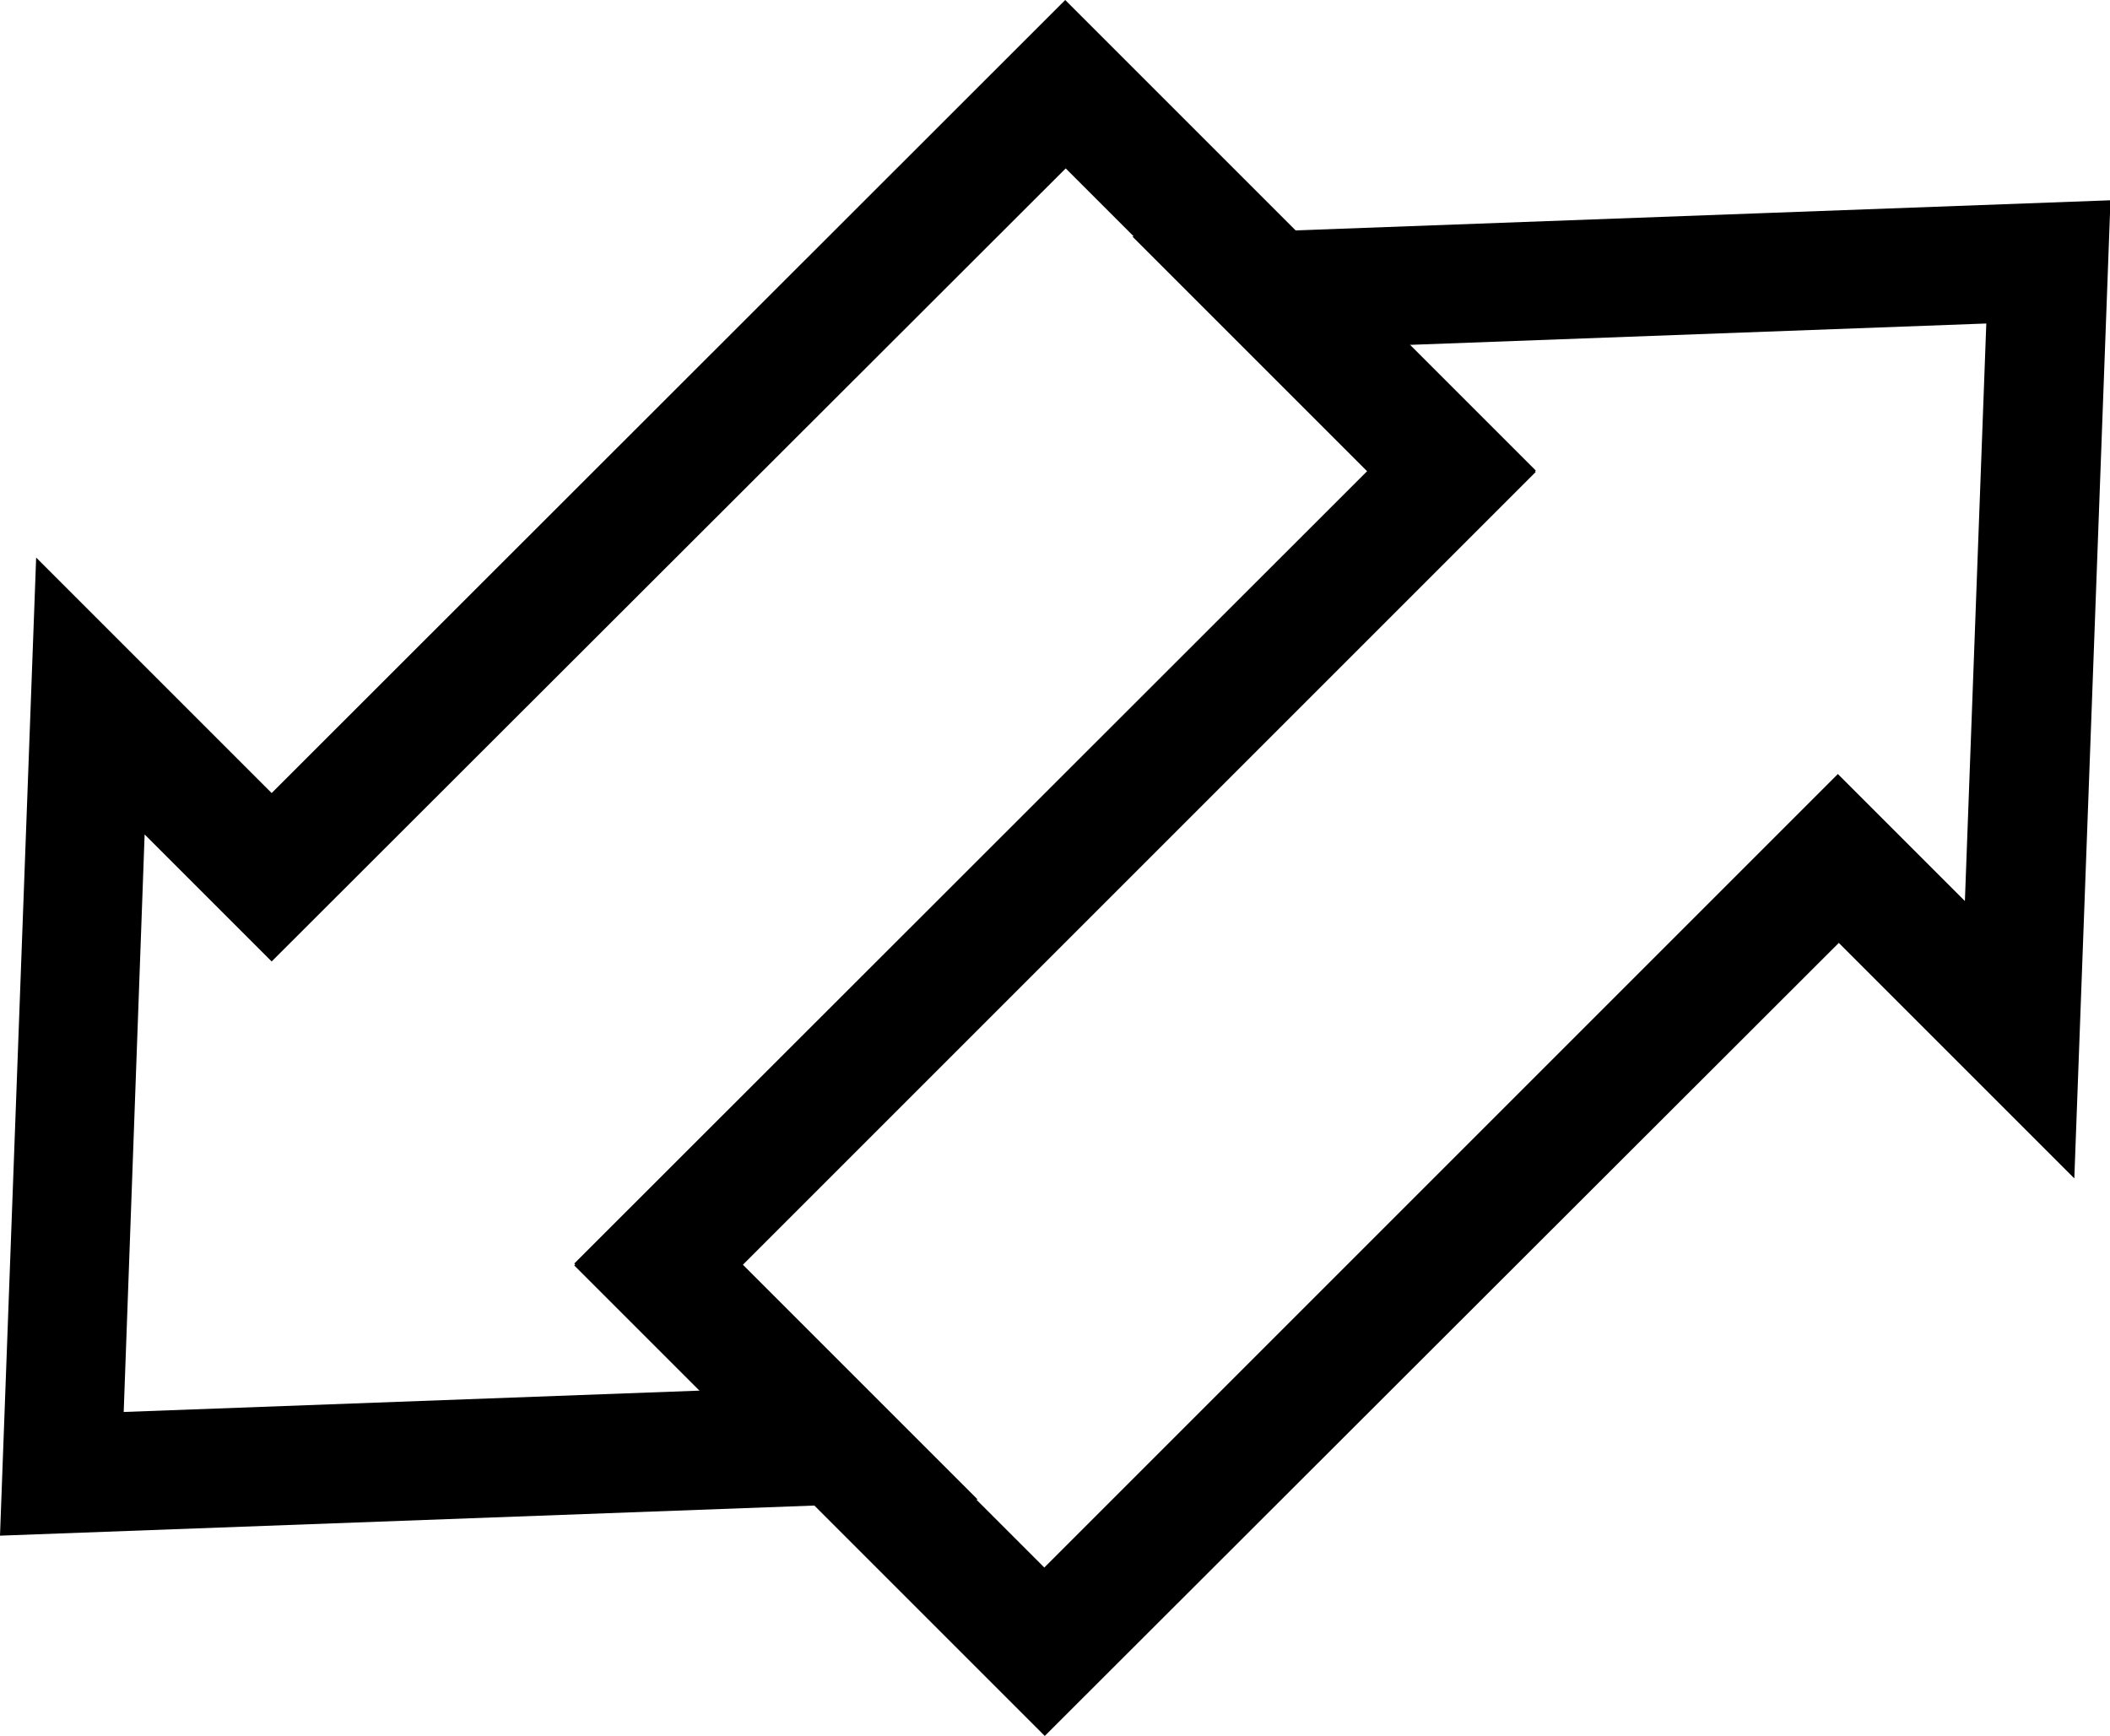
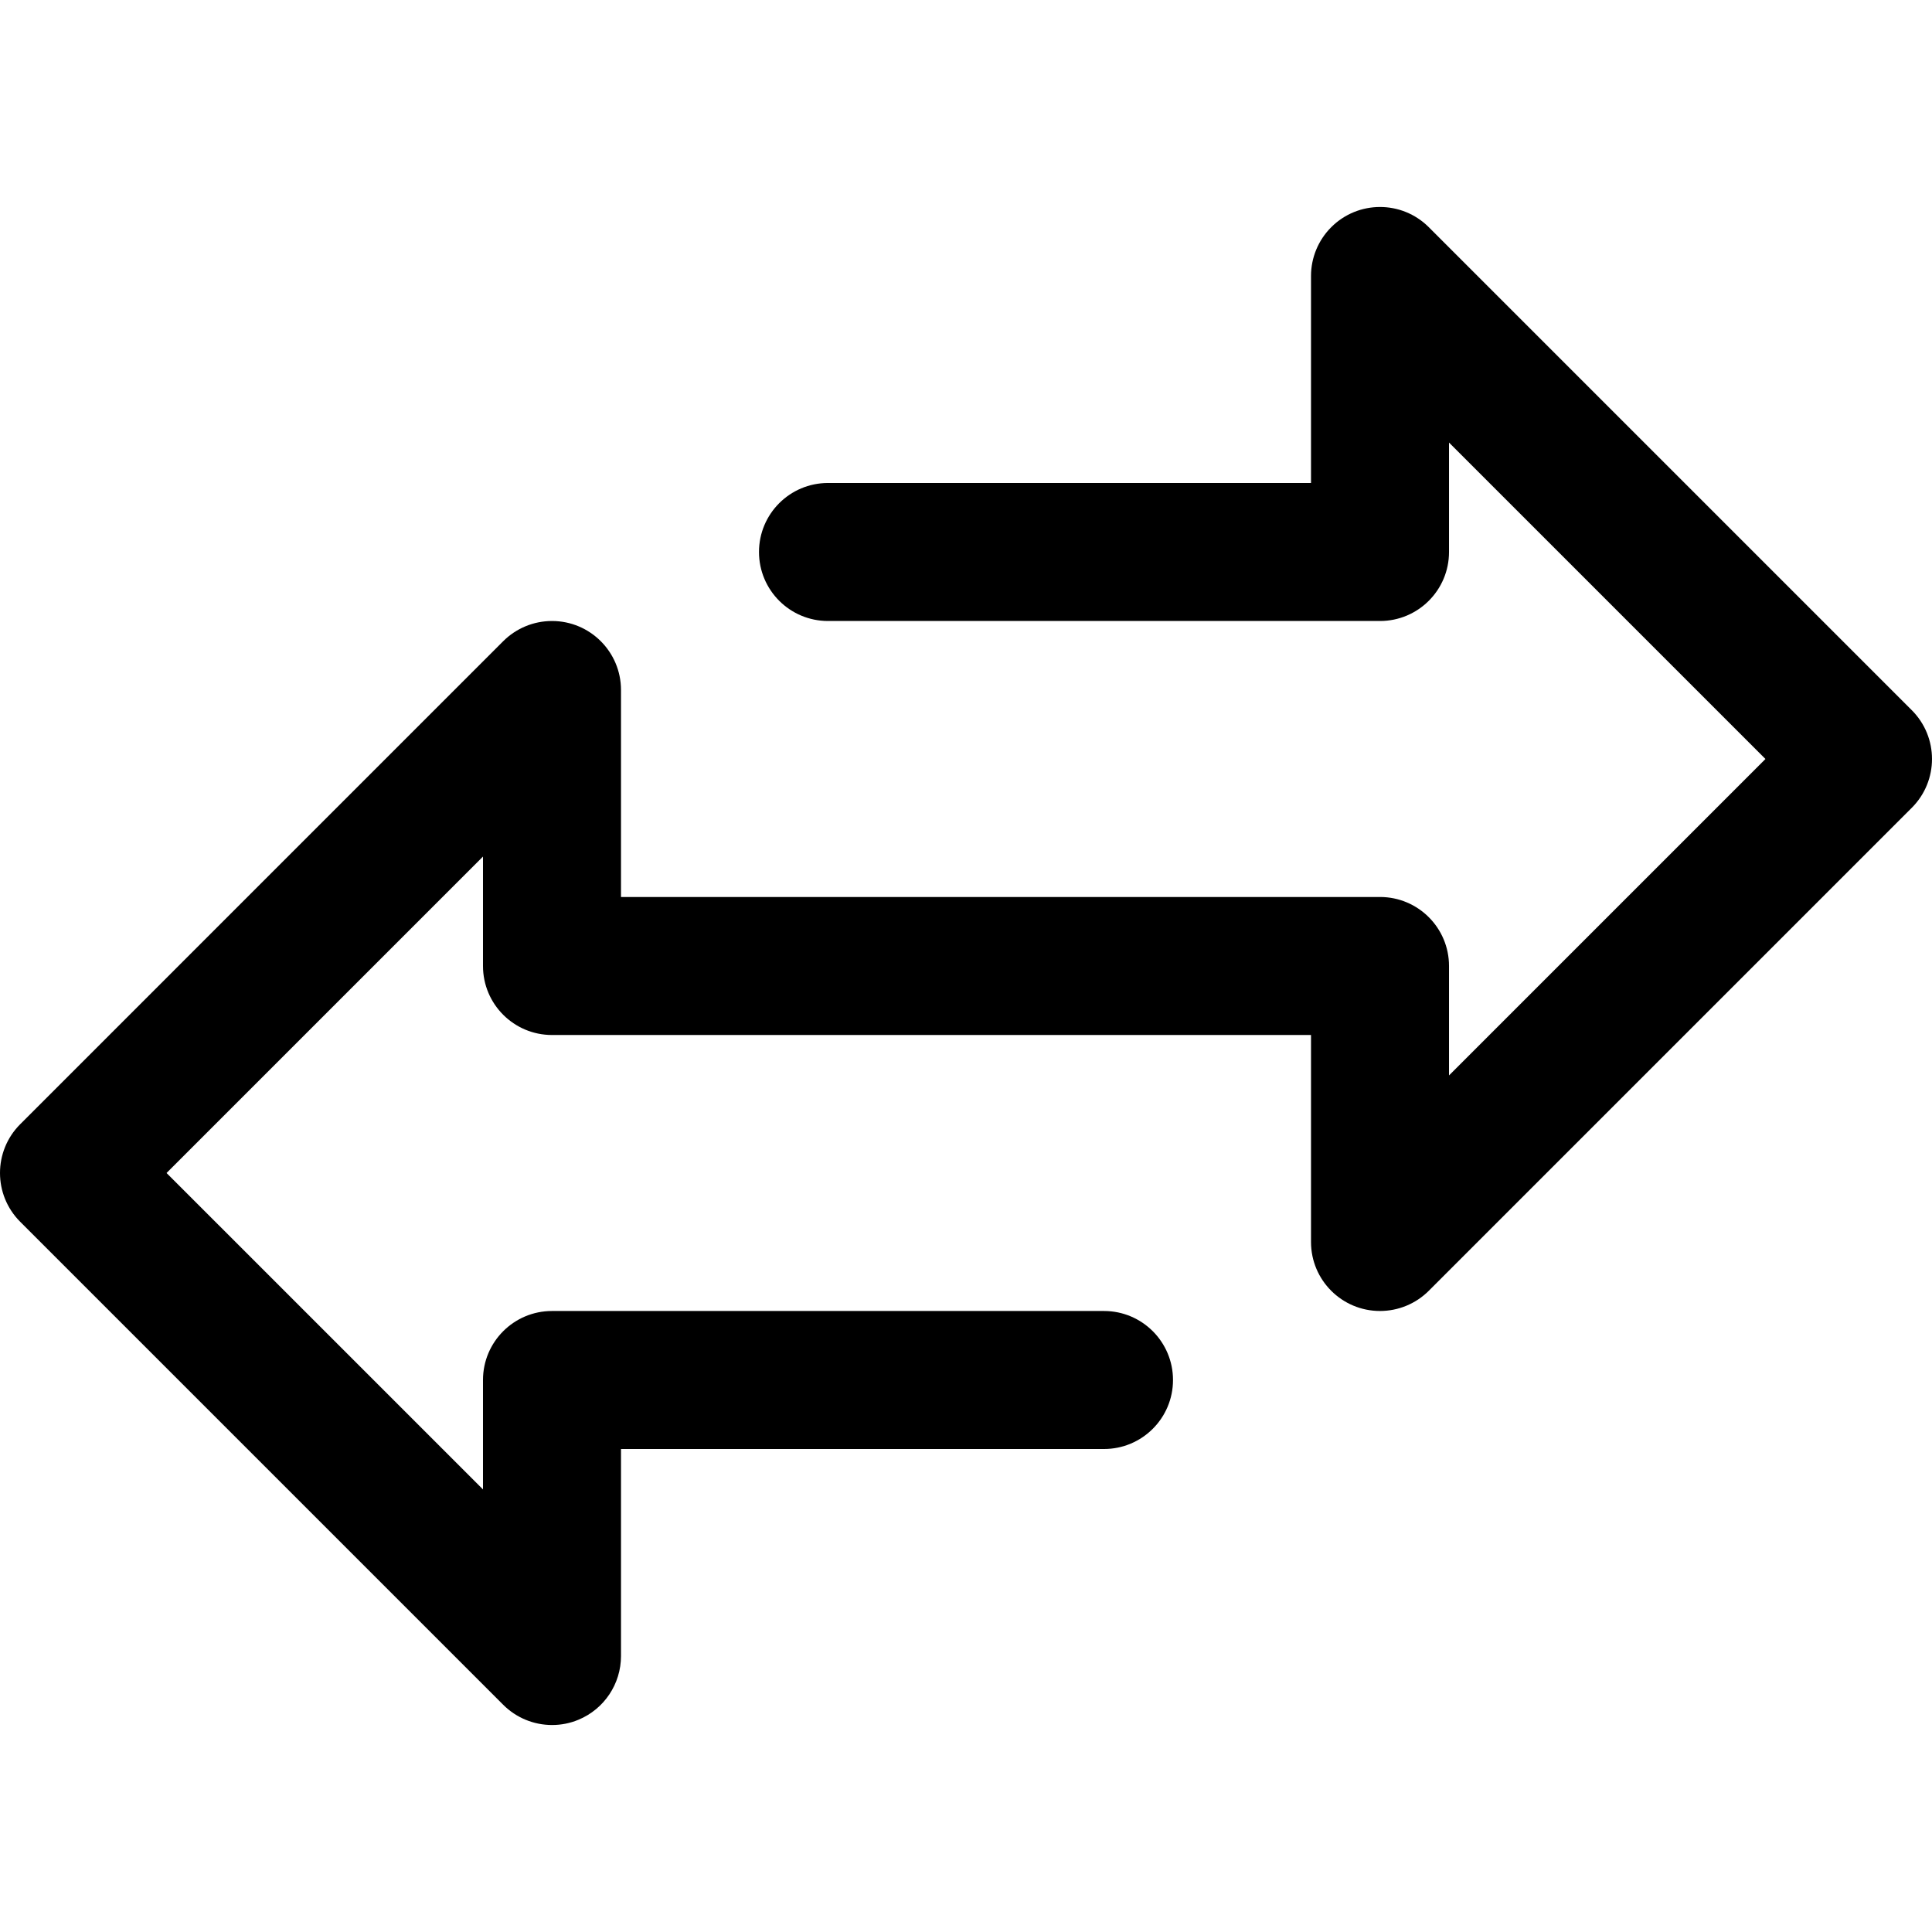
- <svg xmlns="http://www.w3.org/2000/svg" version="1.1" id="Layer_1" x="0px" y="0px" viewBox="0 0 443.5 364.9" style="enable-background:new 0 0 443.5 364.9;" xml:space="preserve">
-   <path d="M219.6,364.9L120.7,266L287.5,99.2l-49.5-49.5l205.6-7.6l-7.6,205.6l-49.5-49.5L219.6,364.9z M156,266l63.5,63.5  l166.8-166.8l26.7,26.7l4.5-121.4l-121.4,4.5l26.7,26.7L156,266z" />
-   <path d="M156,265.7l49.5,49.5L0,322.8l7.6-205.6l49.5,49.5L223.9,0l98.9,98.9L156,265.7z M57.1,202.1l-26.7-26.7L26,296.8l121.4-4.5  l-26.7-26.7L287.5,98.9l-63.5-63.5L57.1,202.1z" />
+ <svg xmlns="http://www.w3.org/2000/svg" version="1.1" id="Capa_1" x="0px" y="0px" viewBox="0 0 477.859 477.859" style="enable-background:new 0 0 477.859 477.859;" xml:space="preserve">
+   <g>
+     <g>
+       <path d="M472.863,175.662L353.396,56.195c-6.666-6.664-17.472-6.662-24.136,0.004c-3.199,3.2-4.996,7.538-4.997,12.063v51.2    H204.796c-9.426,0-17.067,7.641-17.067,17.067c0,9.426,7.641,17.067,17.067,17.067H341.33c9.426,0,17.067-7.641,17.067-17.067    V109.46l78.268,78.268l-78.268,78.268v-27.068c0-9.426-7.641-17.067-17.067-17.067H153.596v-51.2    c-0.002-9.426-7.645-17.065-17.07-17.063c-4.524,0.001-8.863,1.798-12.063,4.997L4.997,278.062    c-6.663,6.665-6.663,17.468,0,24.132l119.467,119.467c3.2,3.201,7.54,5,12.066,5.001c2.243,0.007,4.466-0.434,6.536-1.297    c6.376-2.644,10.532-8.867,10.53-15.77v-51.2h119.467c9.426,0,17.067-7.641,17.067-17.067s-7.641-17.067-17.067-17.067H136.53    c-9.426,0-17.067,7.641-17.067,17.067v27.068l-78.268-78.268l78.268-78.268v27.068c0,9.426,7.641,17.067,17.067,17.067h187.733    v51.2c0.002,9.426,7.645,17.065,17.07,17.063c4.524-0.001,8.863-1.798,12.063-4.997l119.467-119.467    C479.525,193.129,479.525,182.326,472.863,175.662z" />
+     </g>
+   </g>
+   <g>
+ </g>
+   <g>
+ </g>
+   <g>
+ </g>
+   <g>
+ </g>
+   <g>
+ </g>
+   <g>
+ </g>
+   <g>
+ </g>
+   <g>
+ </g>
+   <g>
+ </g>
+   <g>
+ </g>
+   <g>
+ </g>
+   <g>
+ </g>
+   <g>
+ </g>
+   <g>
+ </g>
+   <g>
+ </g>
</svg>
